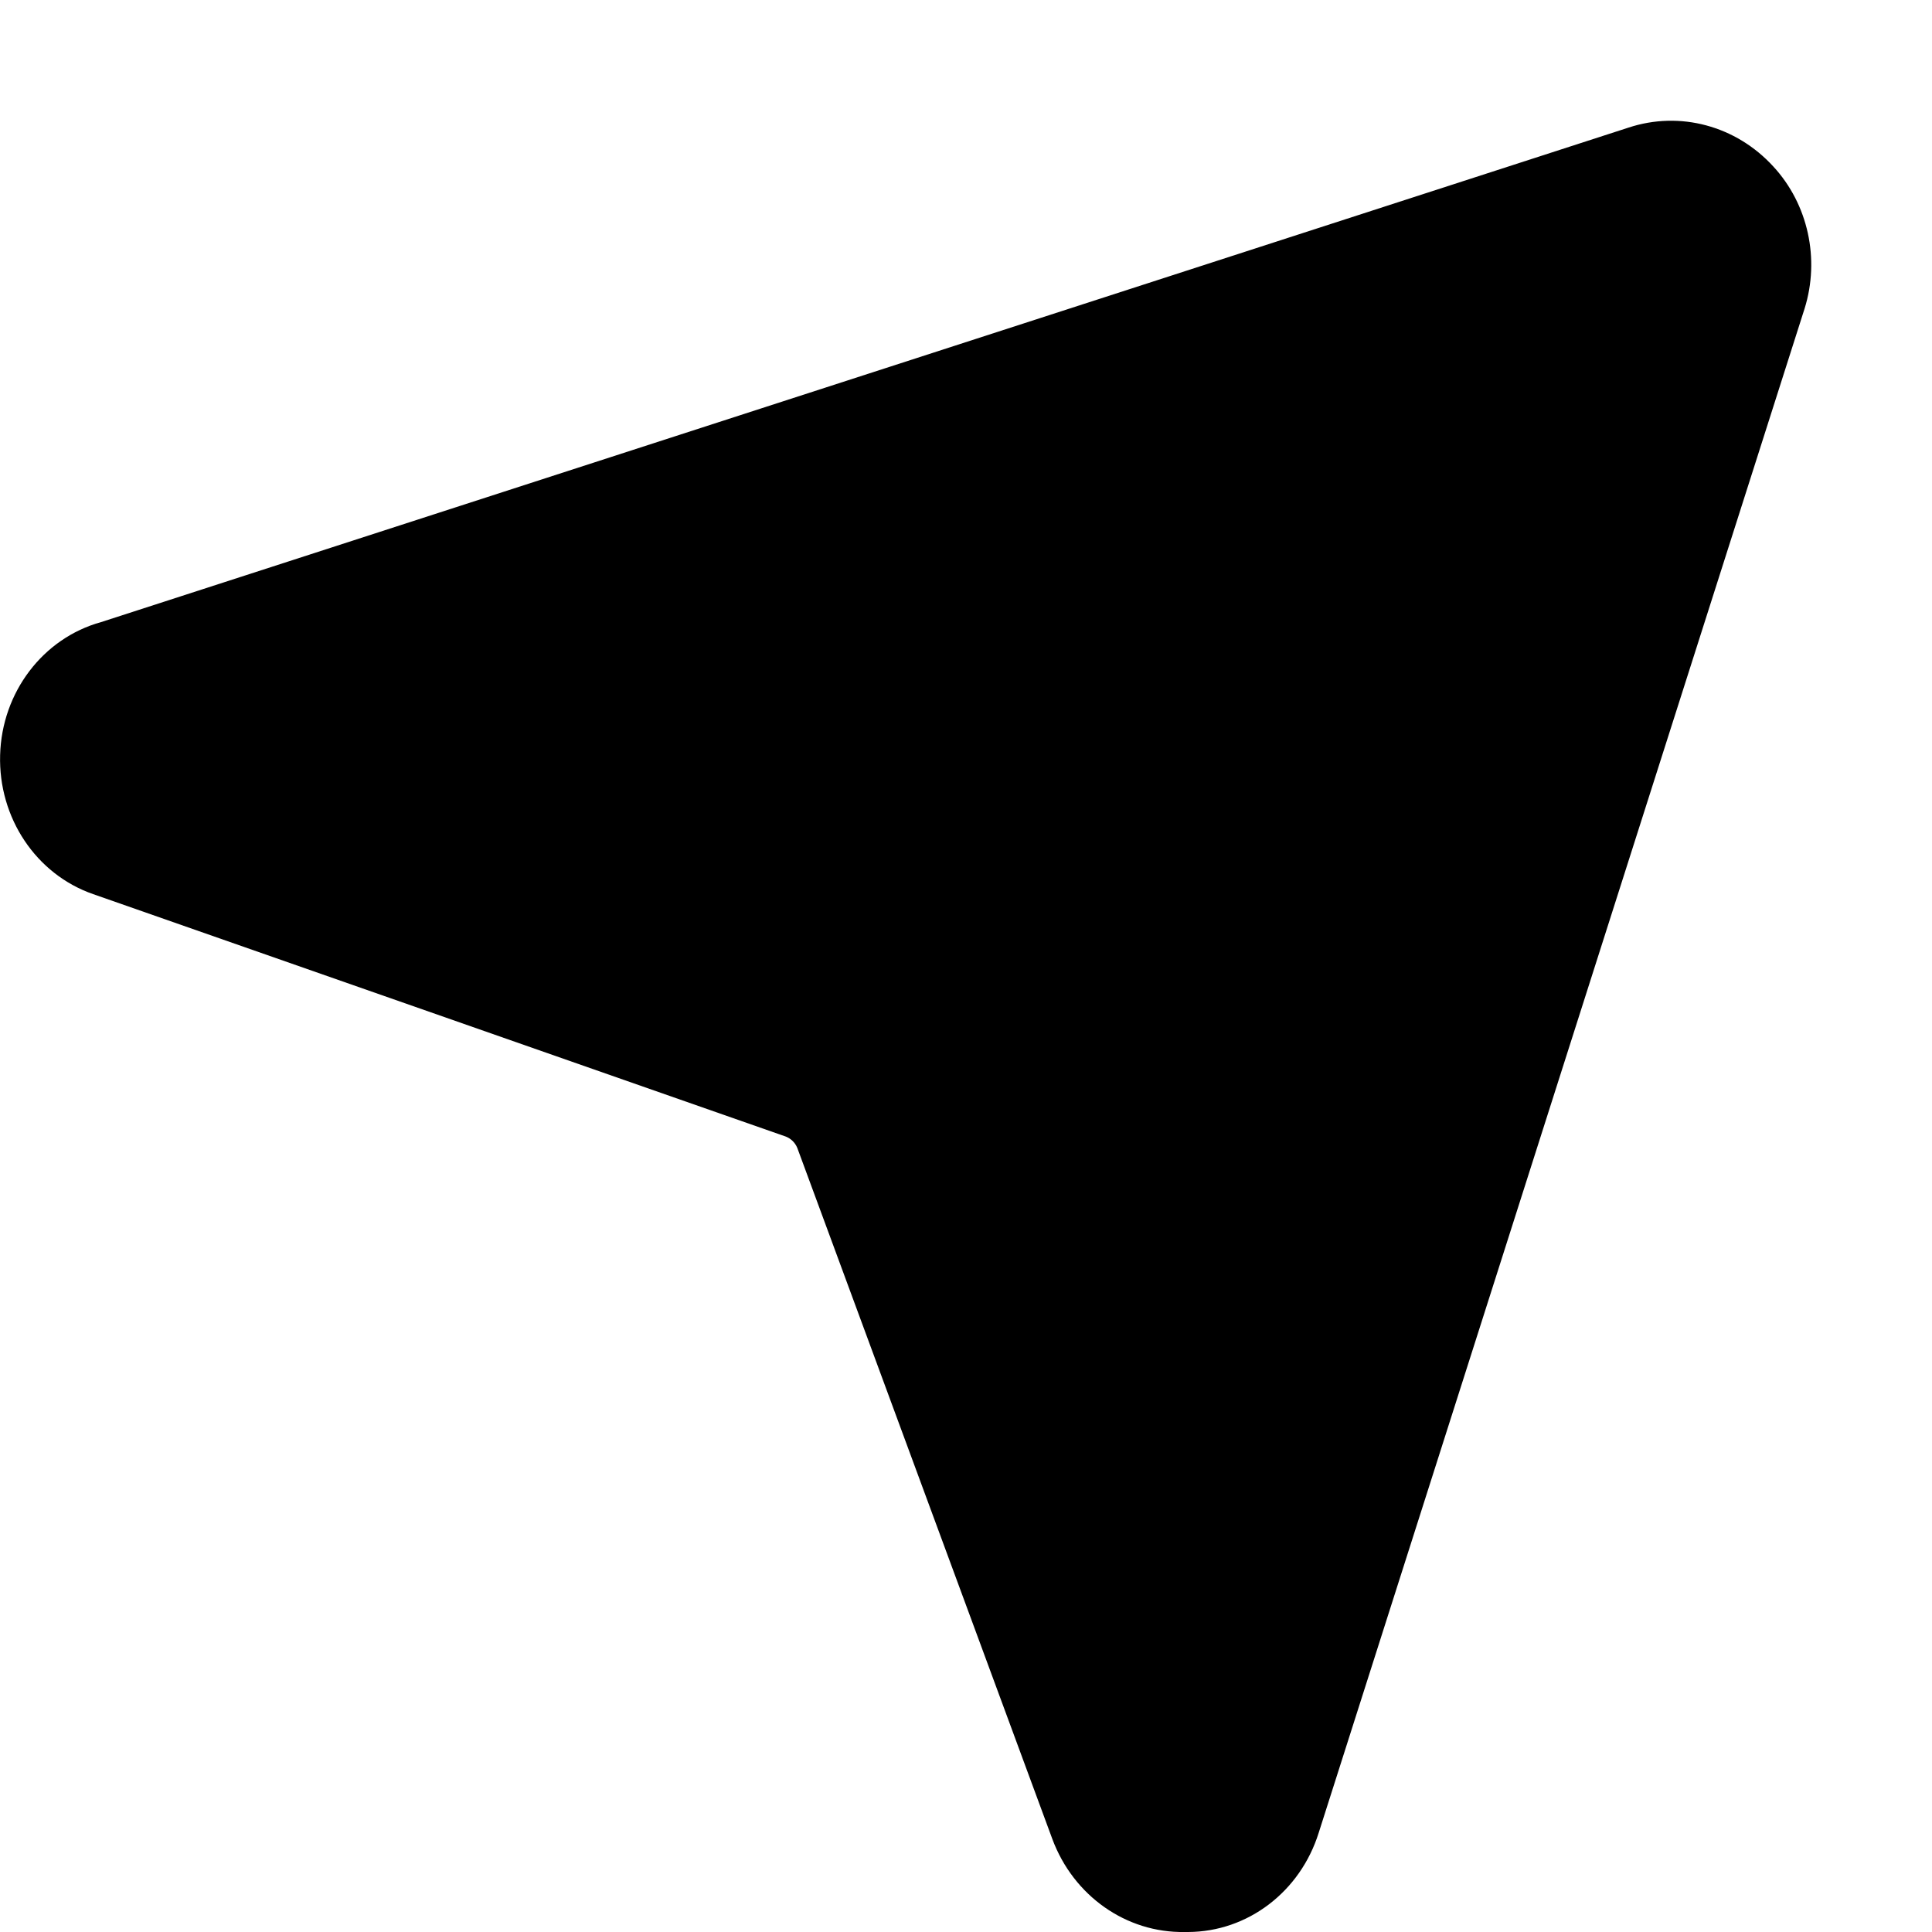
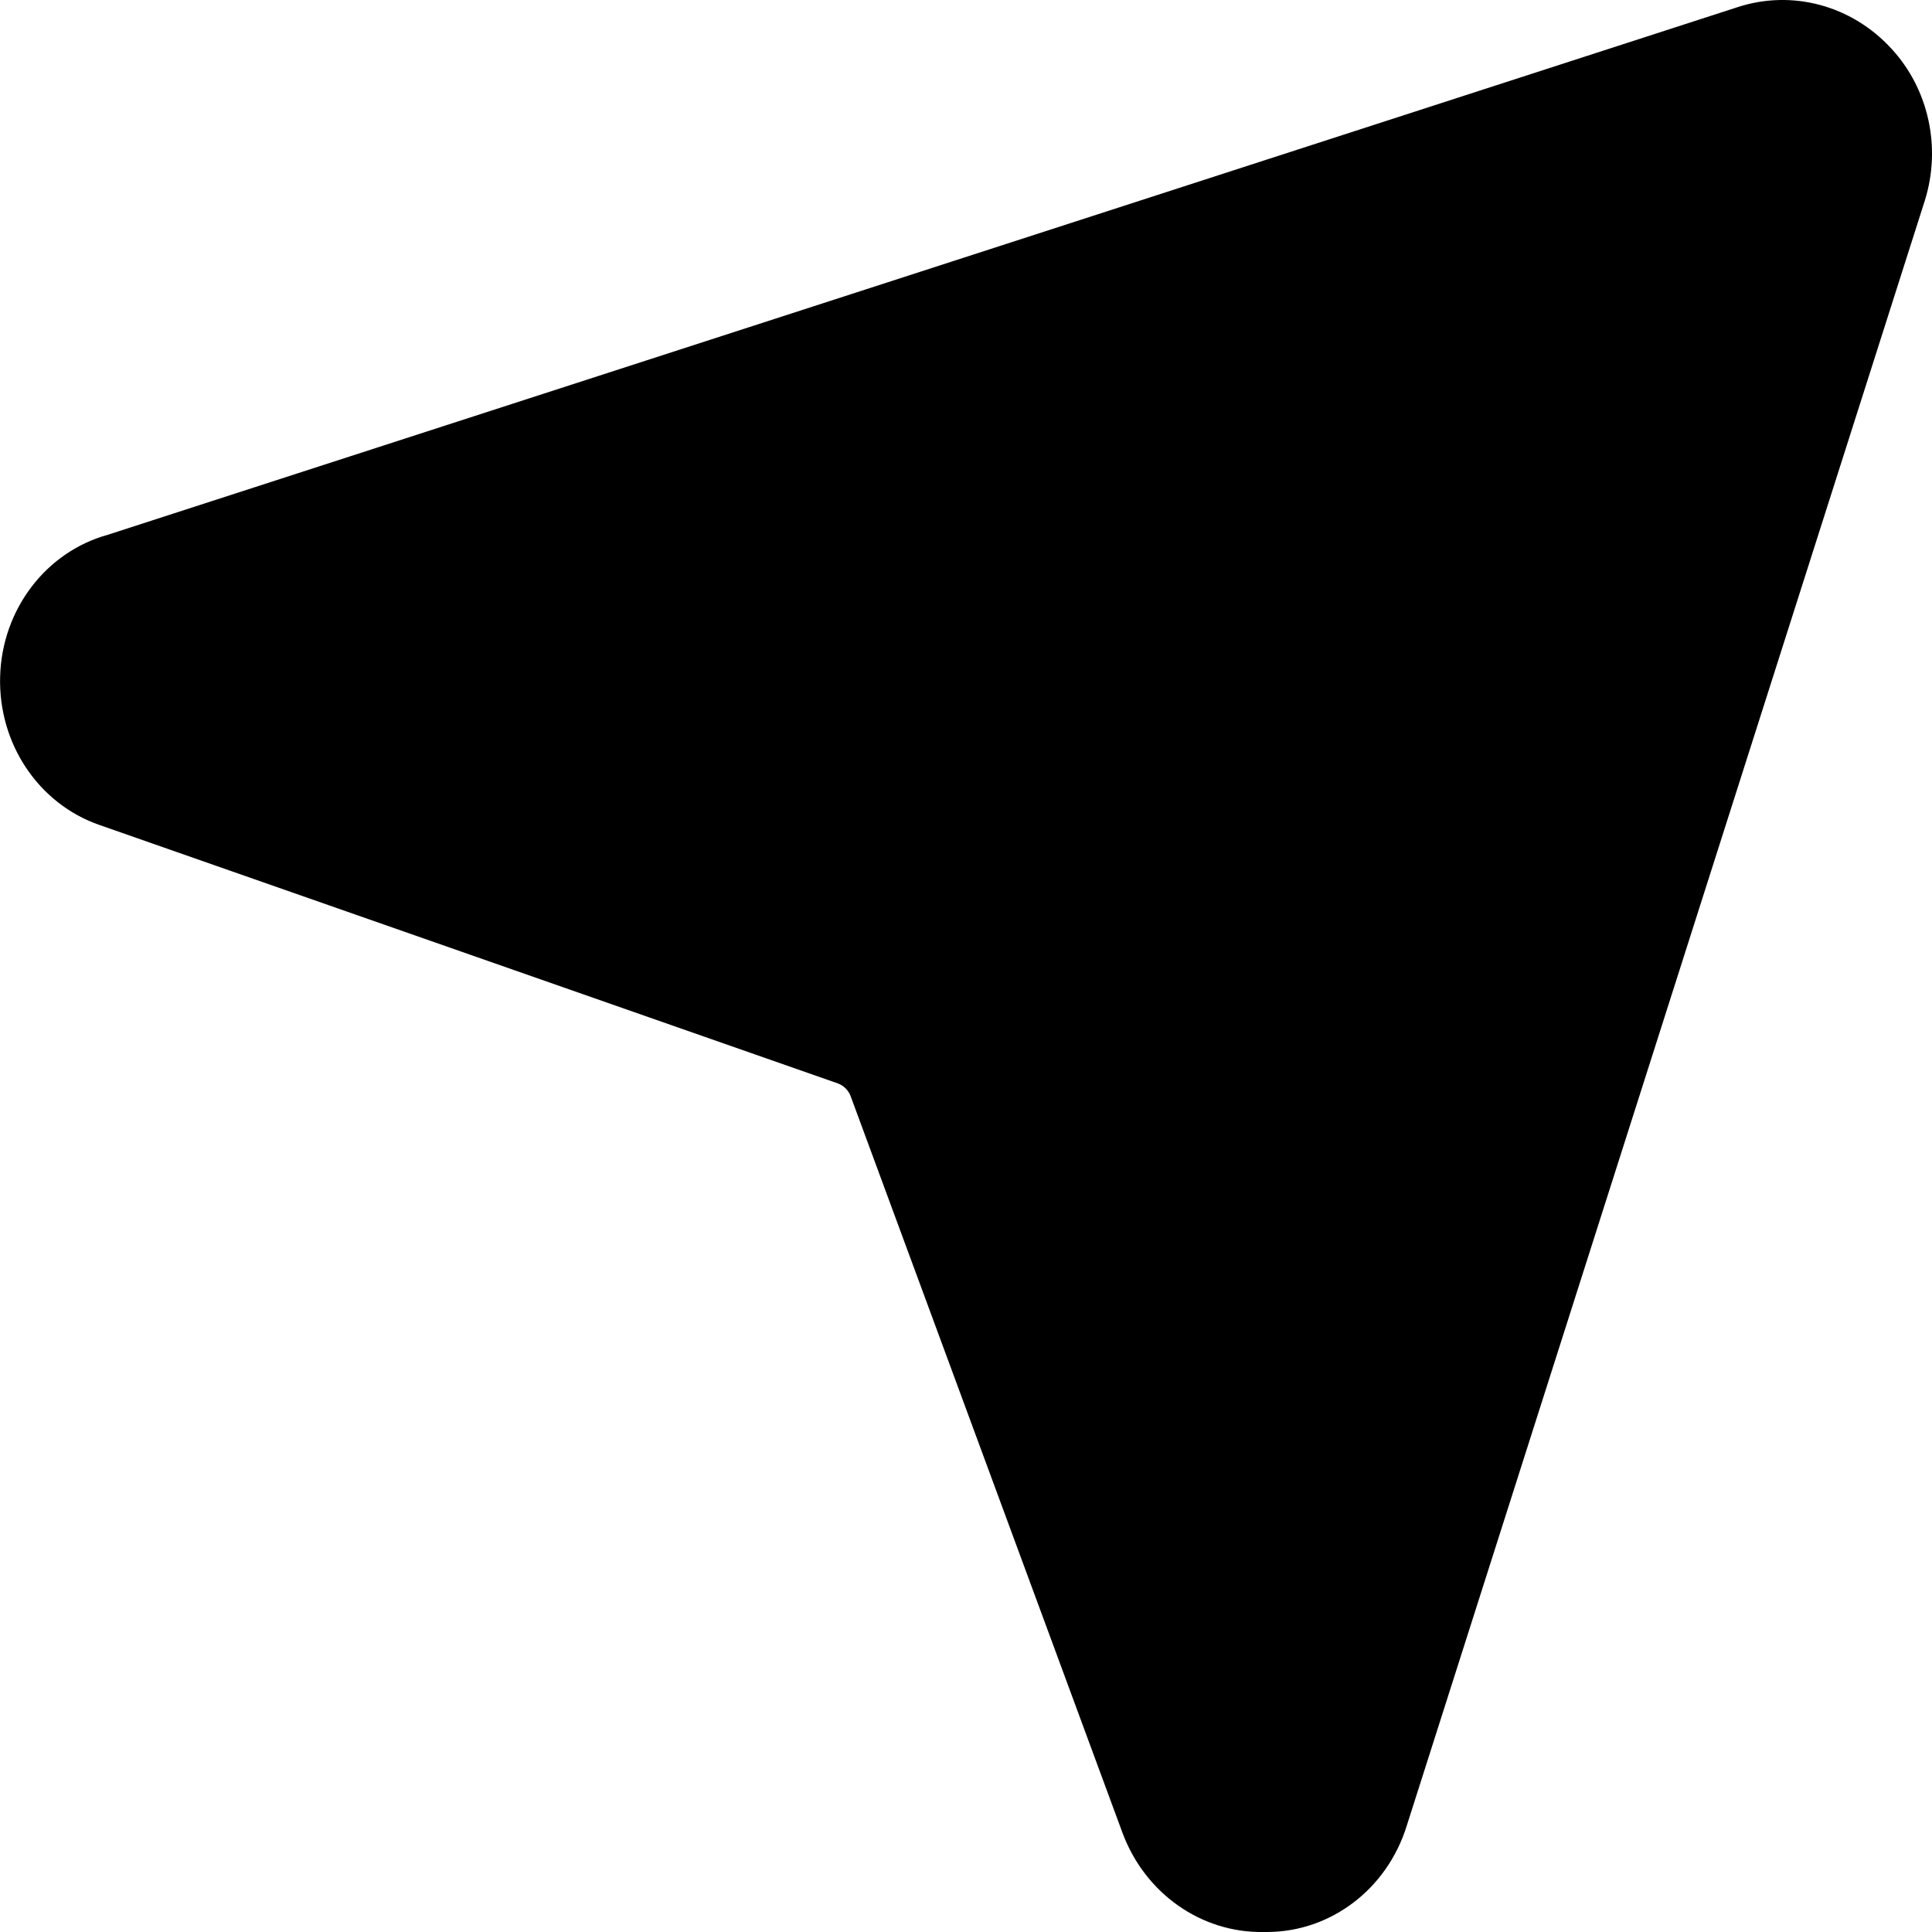
- <svg xmlns="http://www.w3.org/2000/svg" width="16" height="16" viewBox="0 0 16 16" fill="inherit">
-   <path d="M13.486 1.057L0.837 5.152C0.356 5.285 0.015 5.733 0.001 6.253C-0.014 6.773 0.299 7.241 0.772 7.405L6.509 9.413C6.551 9.43 6.585 9.463 6.603 9.507L8.715 15.23C8.89 15.701 9.327 16.008 9.81 16H9.84C10.333 15.998 10.768 15.667 10.921 15.178L14.945 2.555C15.073 2.144 14.974 1.691 14.686 1.379C14.377 1.041 13.912 0.916 13.486 1.057Z" fill="inherit" />
+ <svg xmlns="http://www.w3.org/2000/svg" width="15" height="15" viewBox="0 0 15 15" fill="inherit">
+   <path d="M13.486 0.057L0.837 4.152C0.356 4.285 0.015 4.733 0.001 5.253C-0.014 5.773 0.299 6.241 0.772 6.405L6.509 8.413C6.551 8.43 6.585 8.463 6.603 8.507L8.715 14.23C8.89 14.701 9.327 15.008 9.81 15H9.84C10.333 14.998 10.768 14.667 10.921 14.178L14.945 1.555C15.073 1.144 14.974 0.691 14.686 0.379C14.377 0.041 13.912 -0.084 13.486 0.057Z" fill="inherit" />
</svg>
